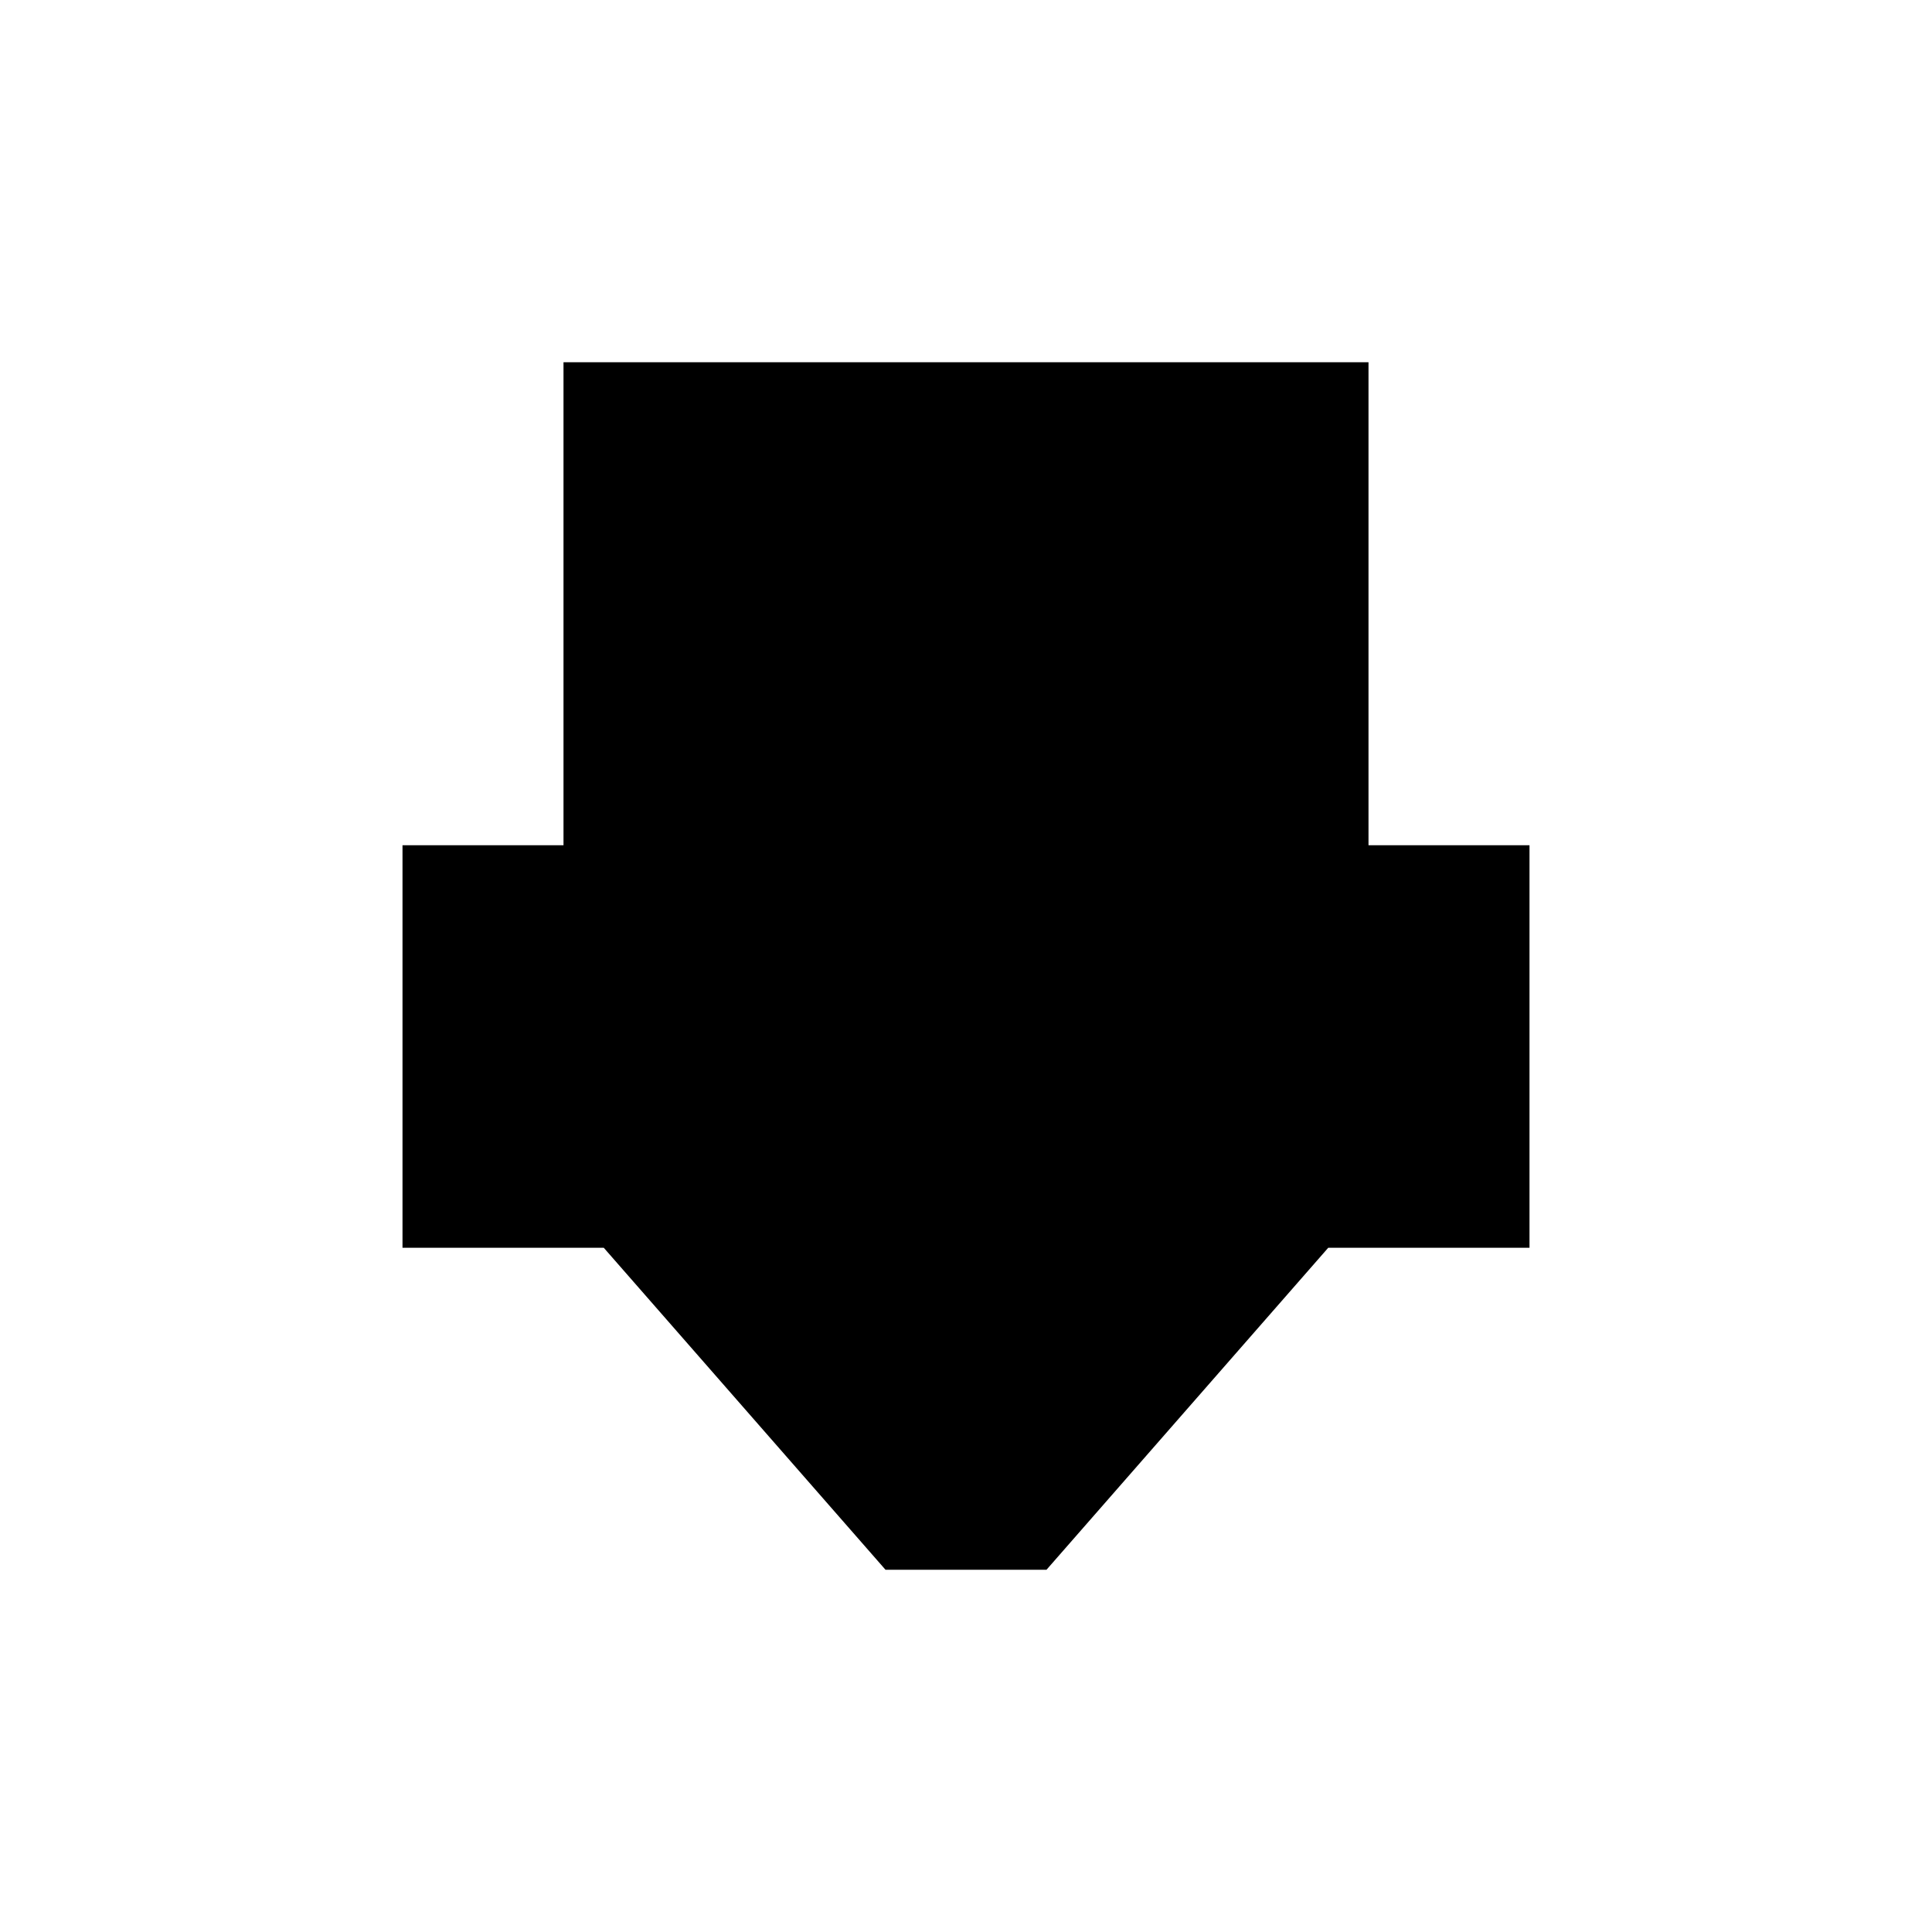
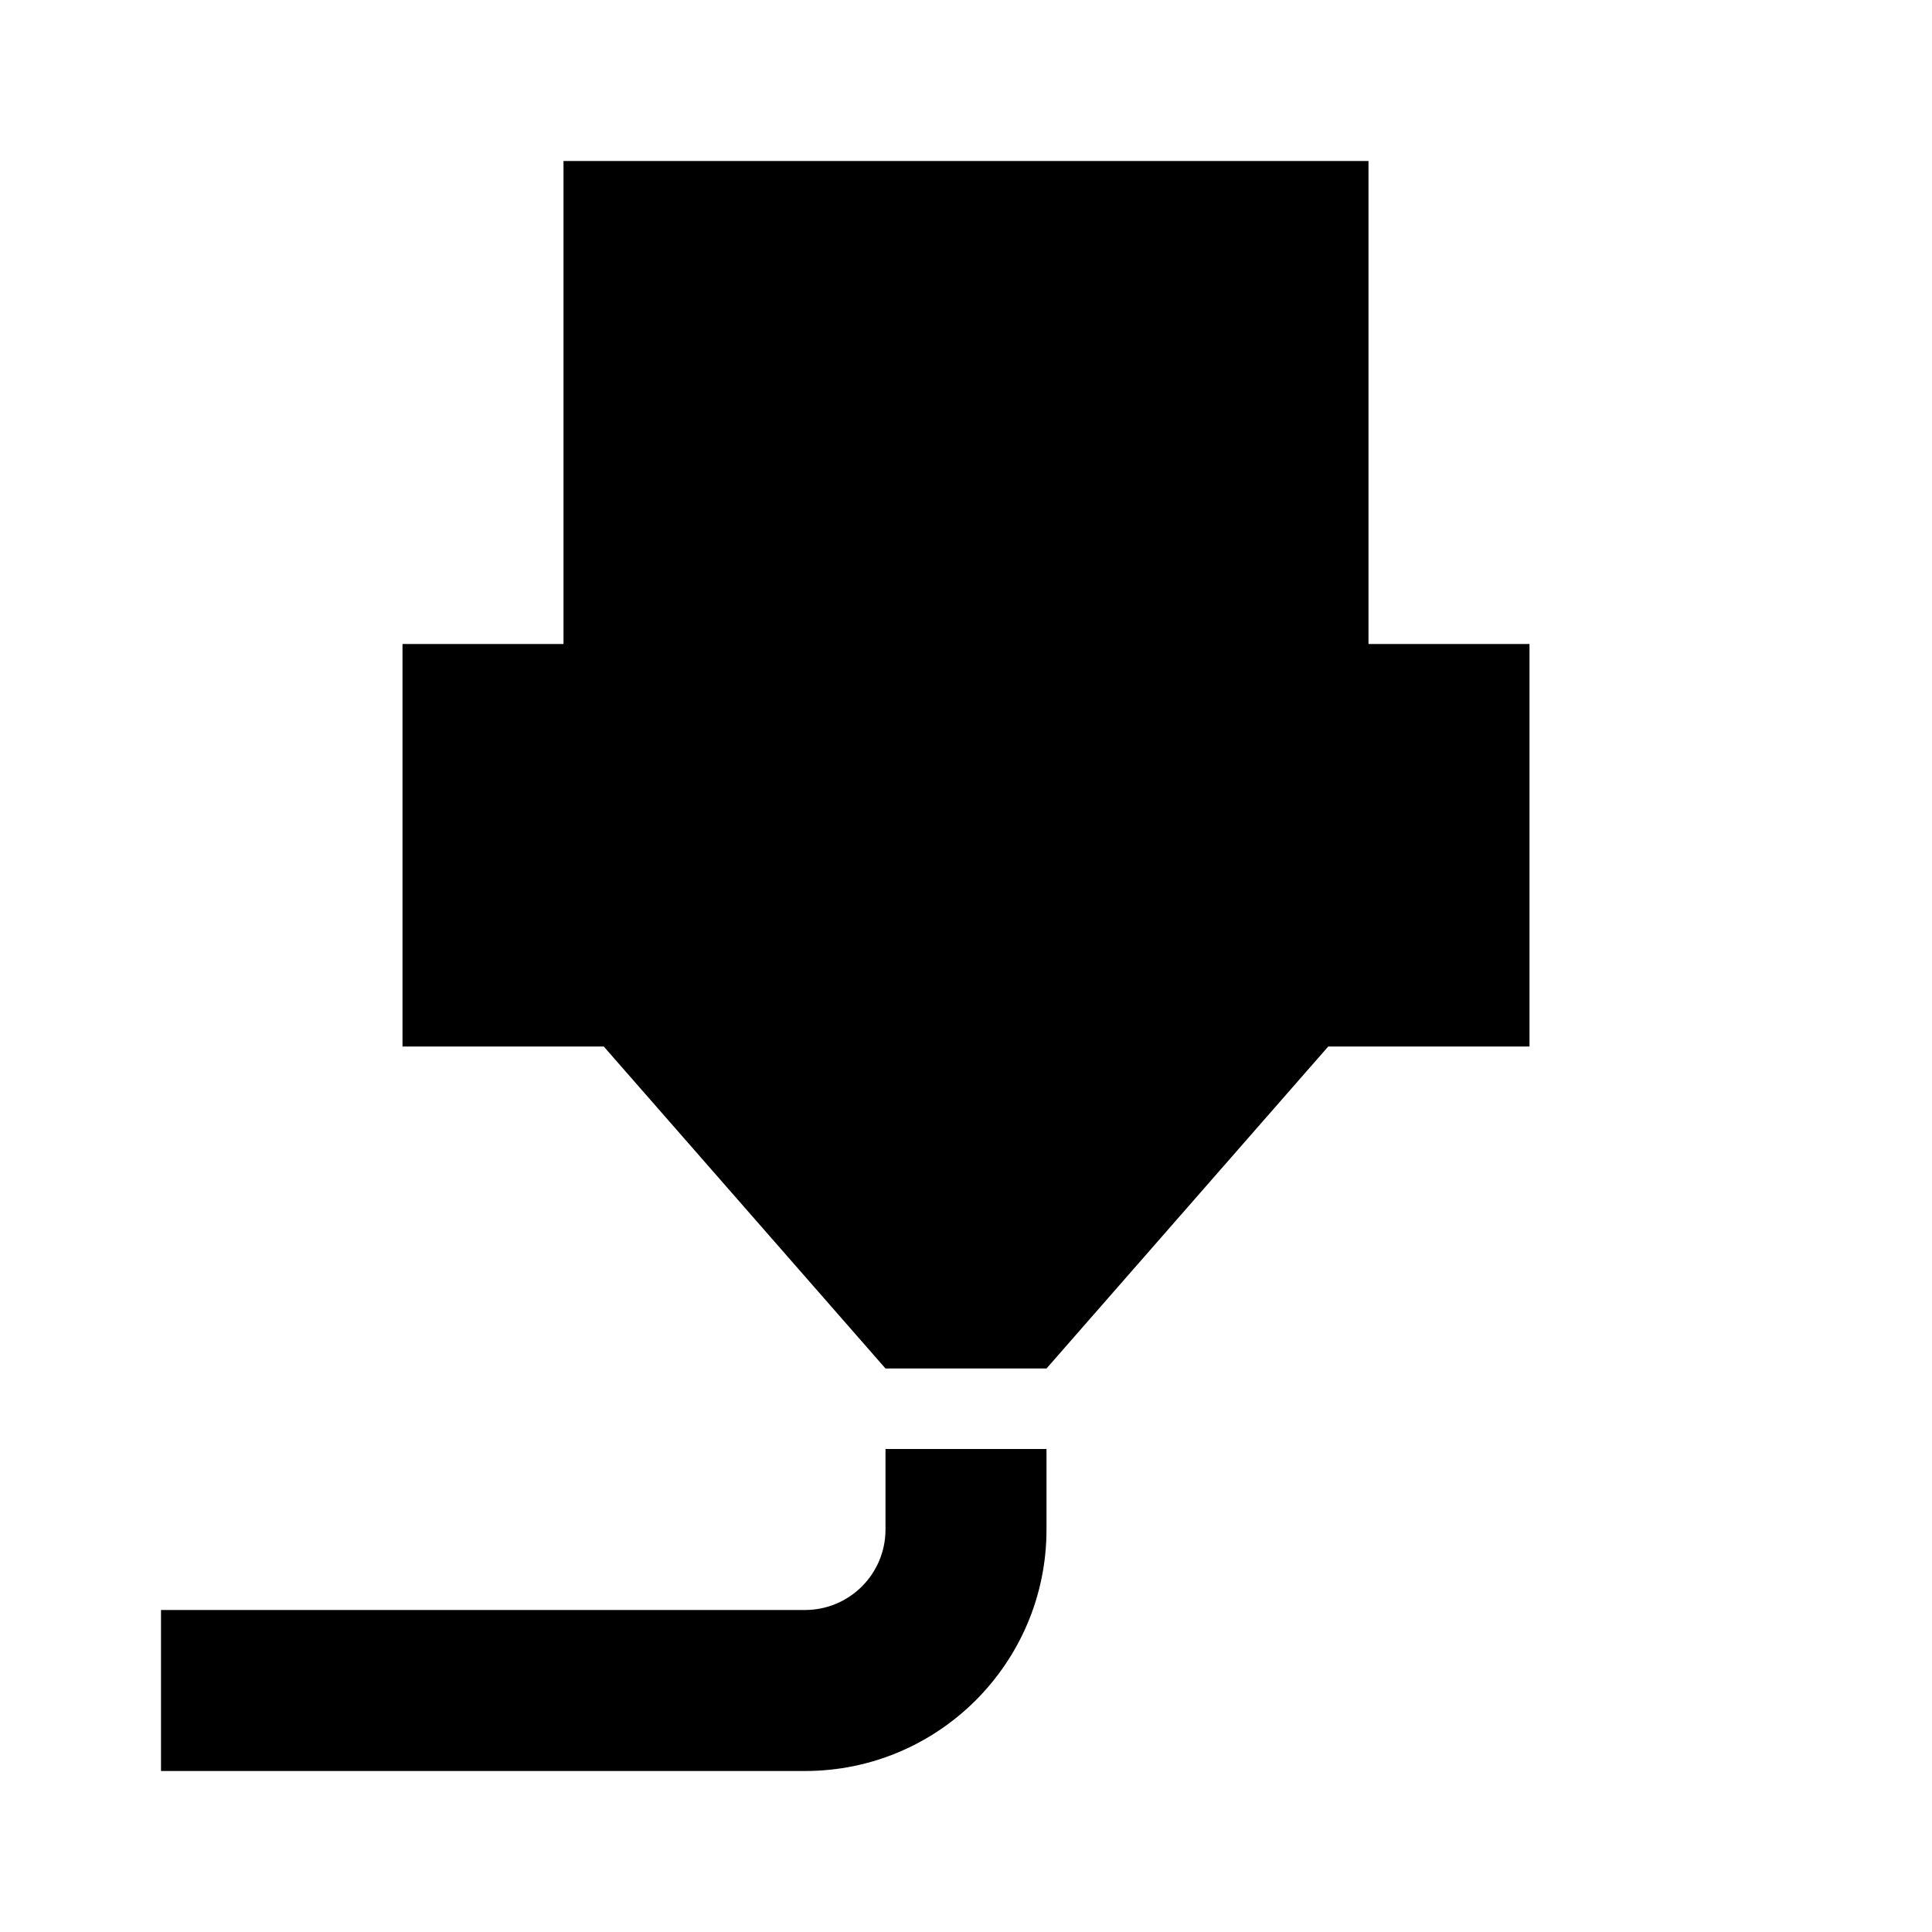
- <svg xmlns="http://www.w3.org/2000/svg" version="1.1" width="24" height="24" viewBox="0 0 24 24" id="svg4">
-   <defs id="defs8" />
-   <path d="m 7,4.5 h 10 v 6 h 2 v 5 h -2.5 l -3.5,4 h -2 l -3.5,-4 H 5 v -5 h 2 v -6" id="path2" />
+ <svg xmlns="http://www.w3.org/2000/svg" version="1.1" width="24" height="24" viewBox="0 0 24 24">
+   <path d="M7,2H17V8H19V13H16.5L13,17H11L7.5,13H5V8H7V2M10,22H2V20H10A1,1 0 0,0 11,19V18H13V19A3,3 0 0,1 10,22Z" />
</svg>
